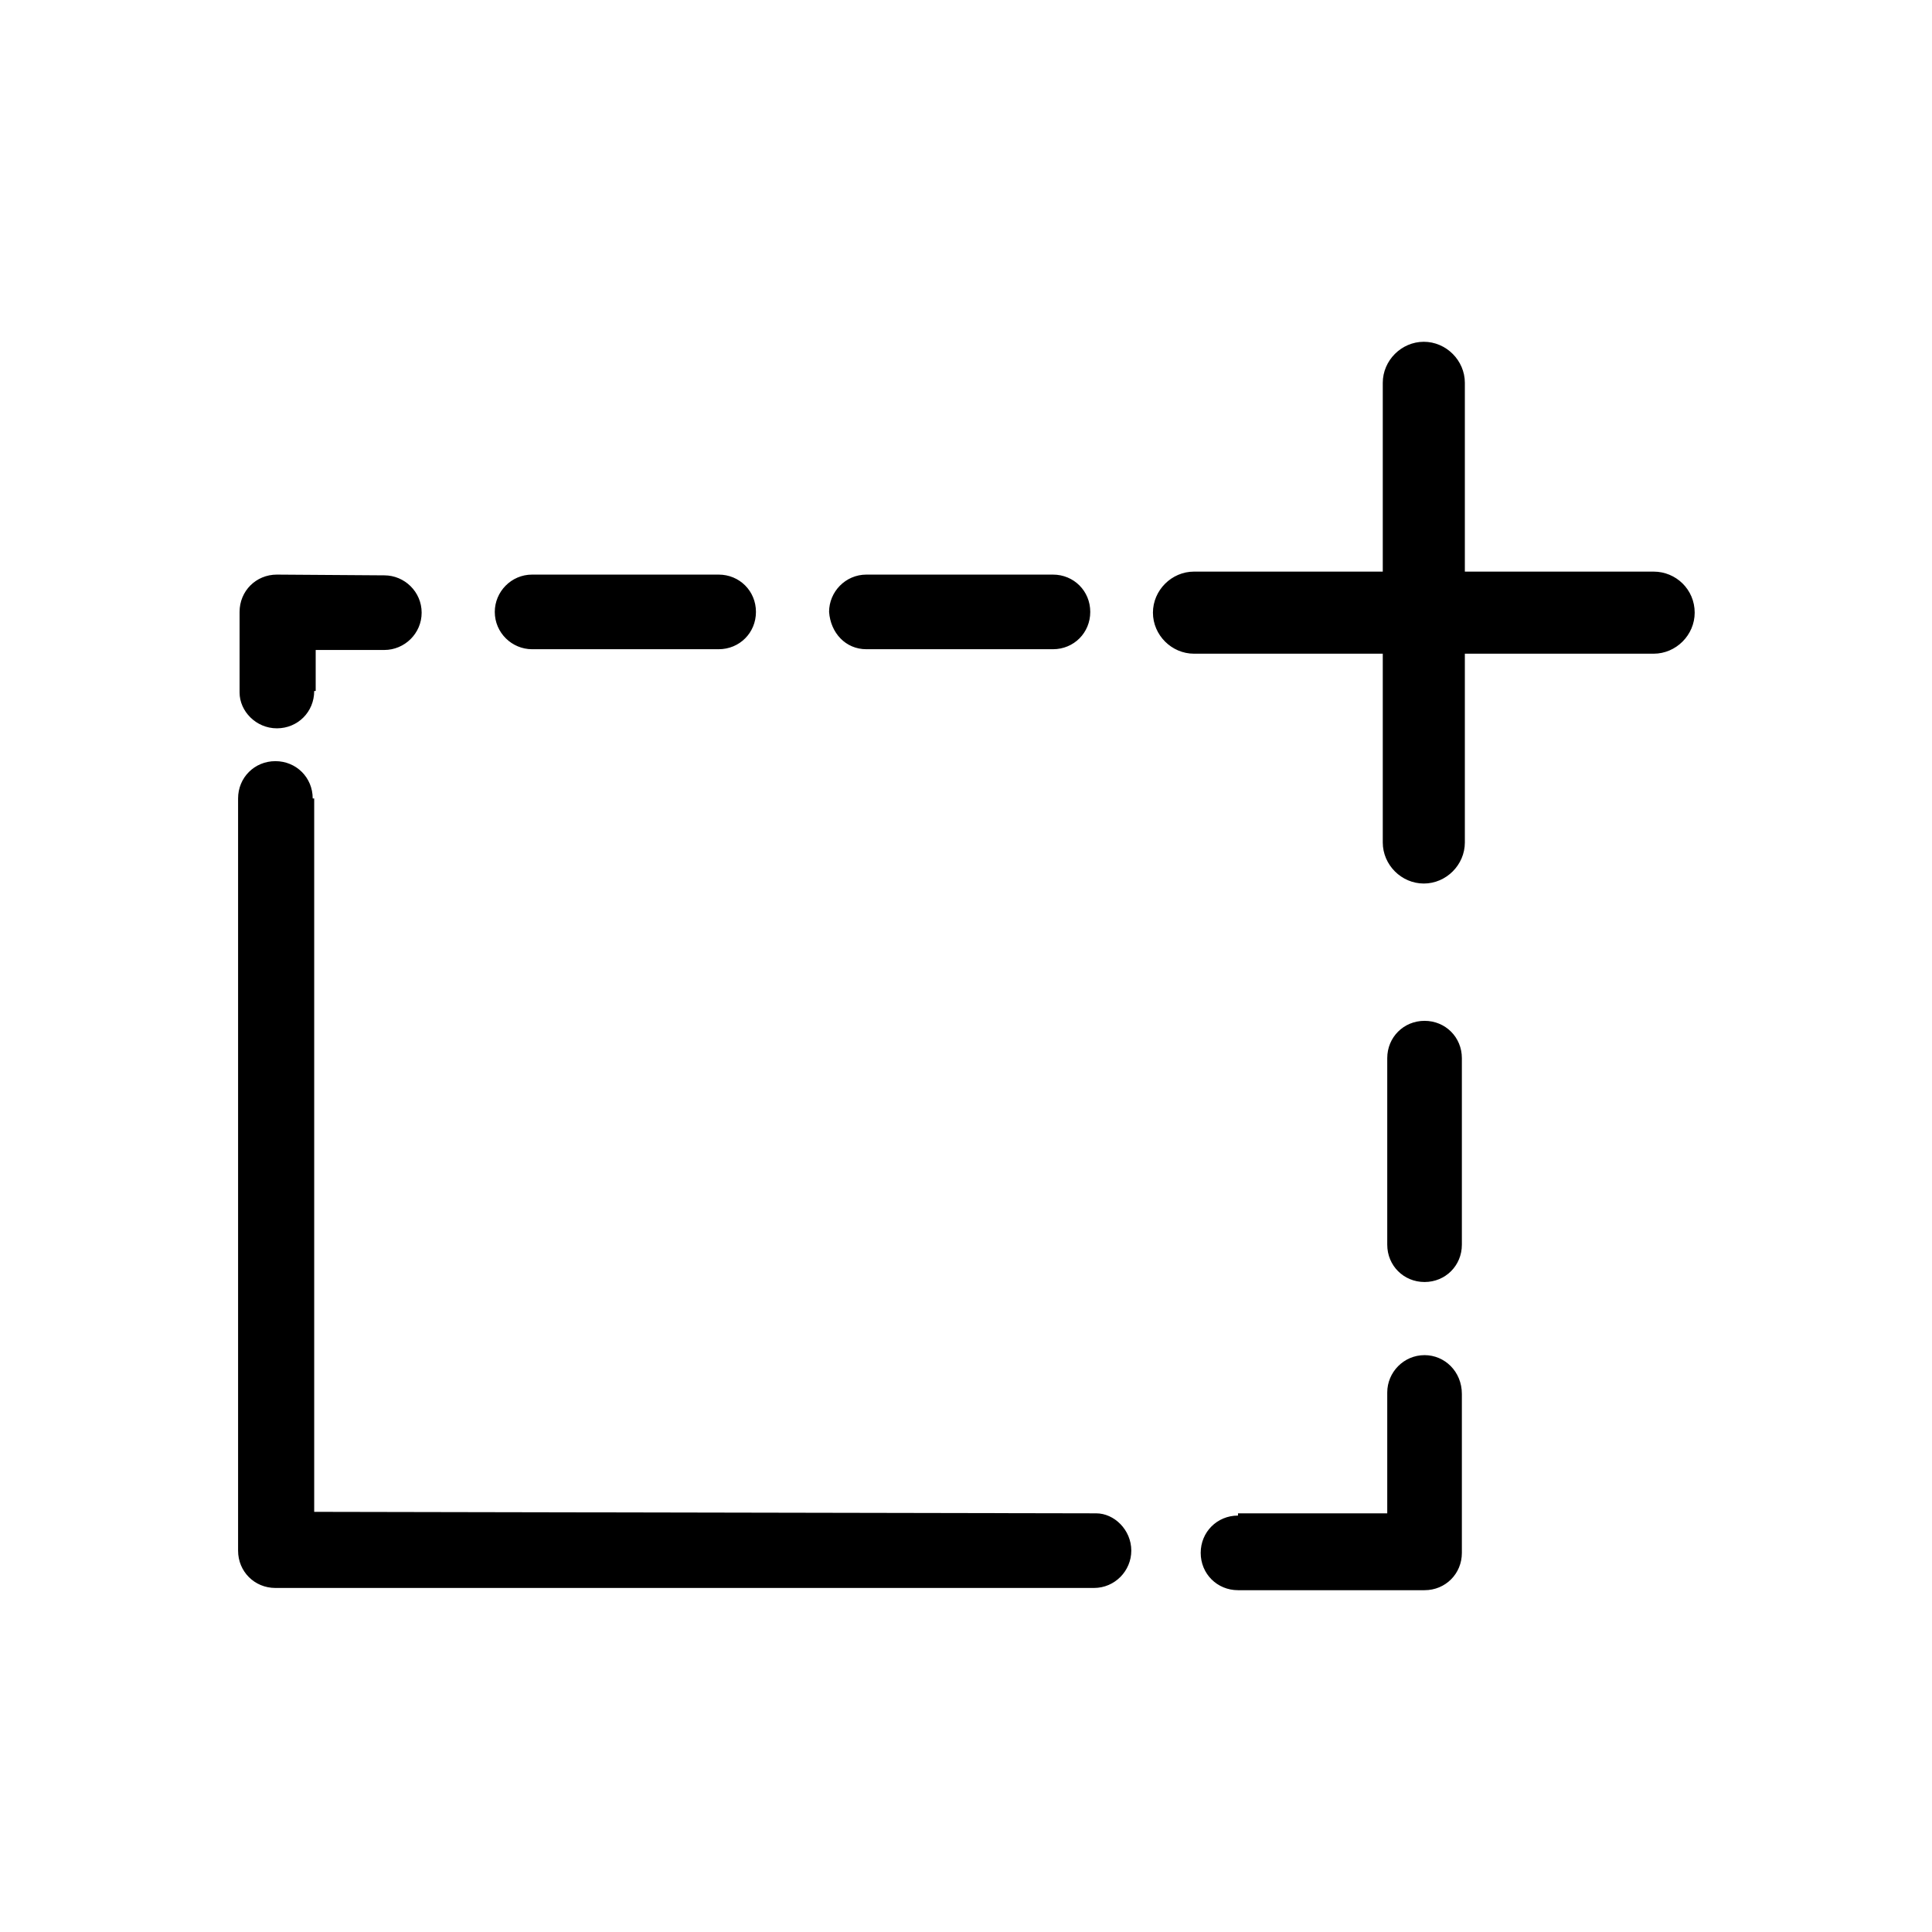
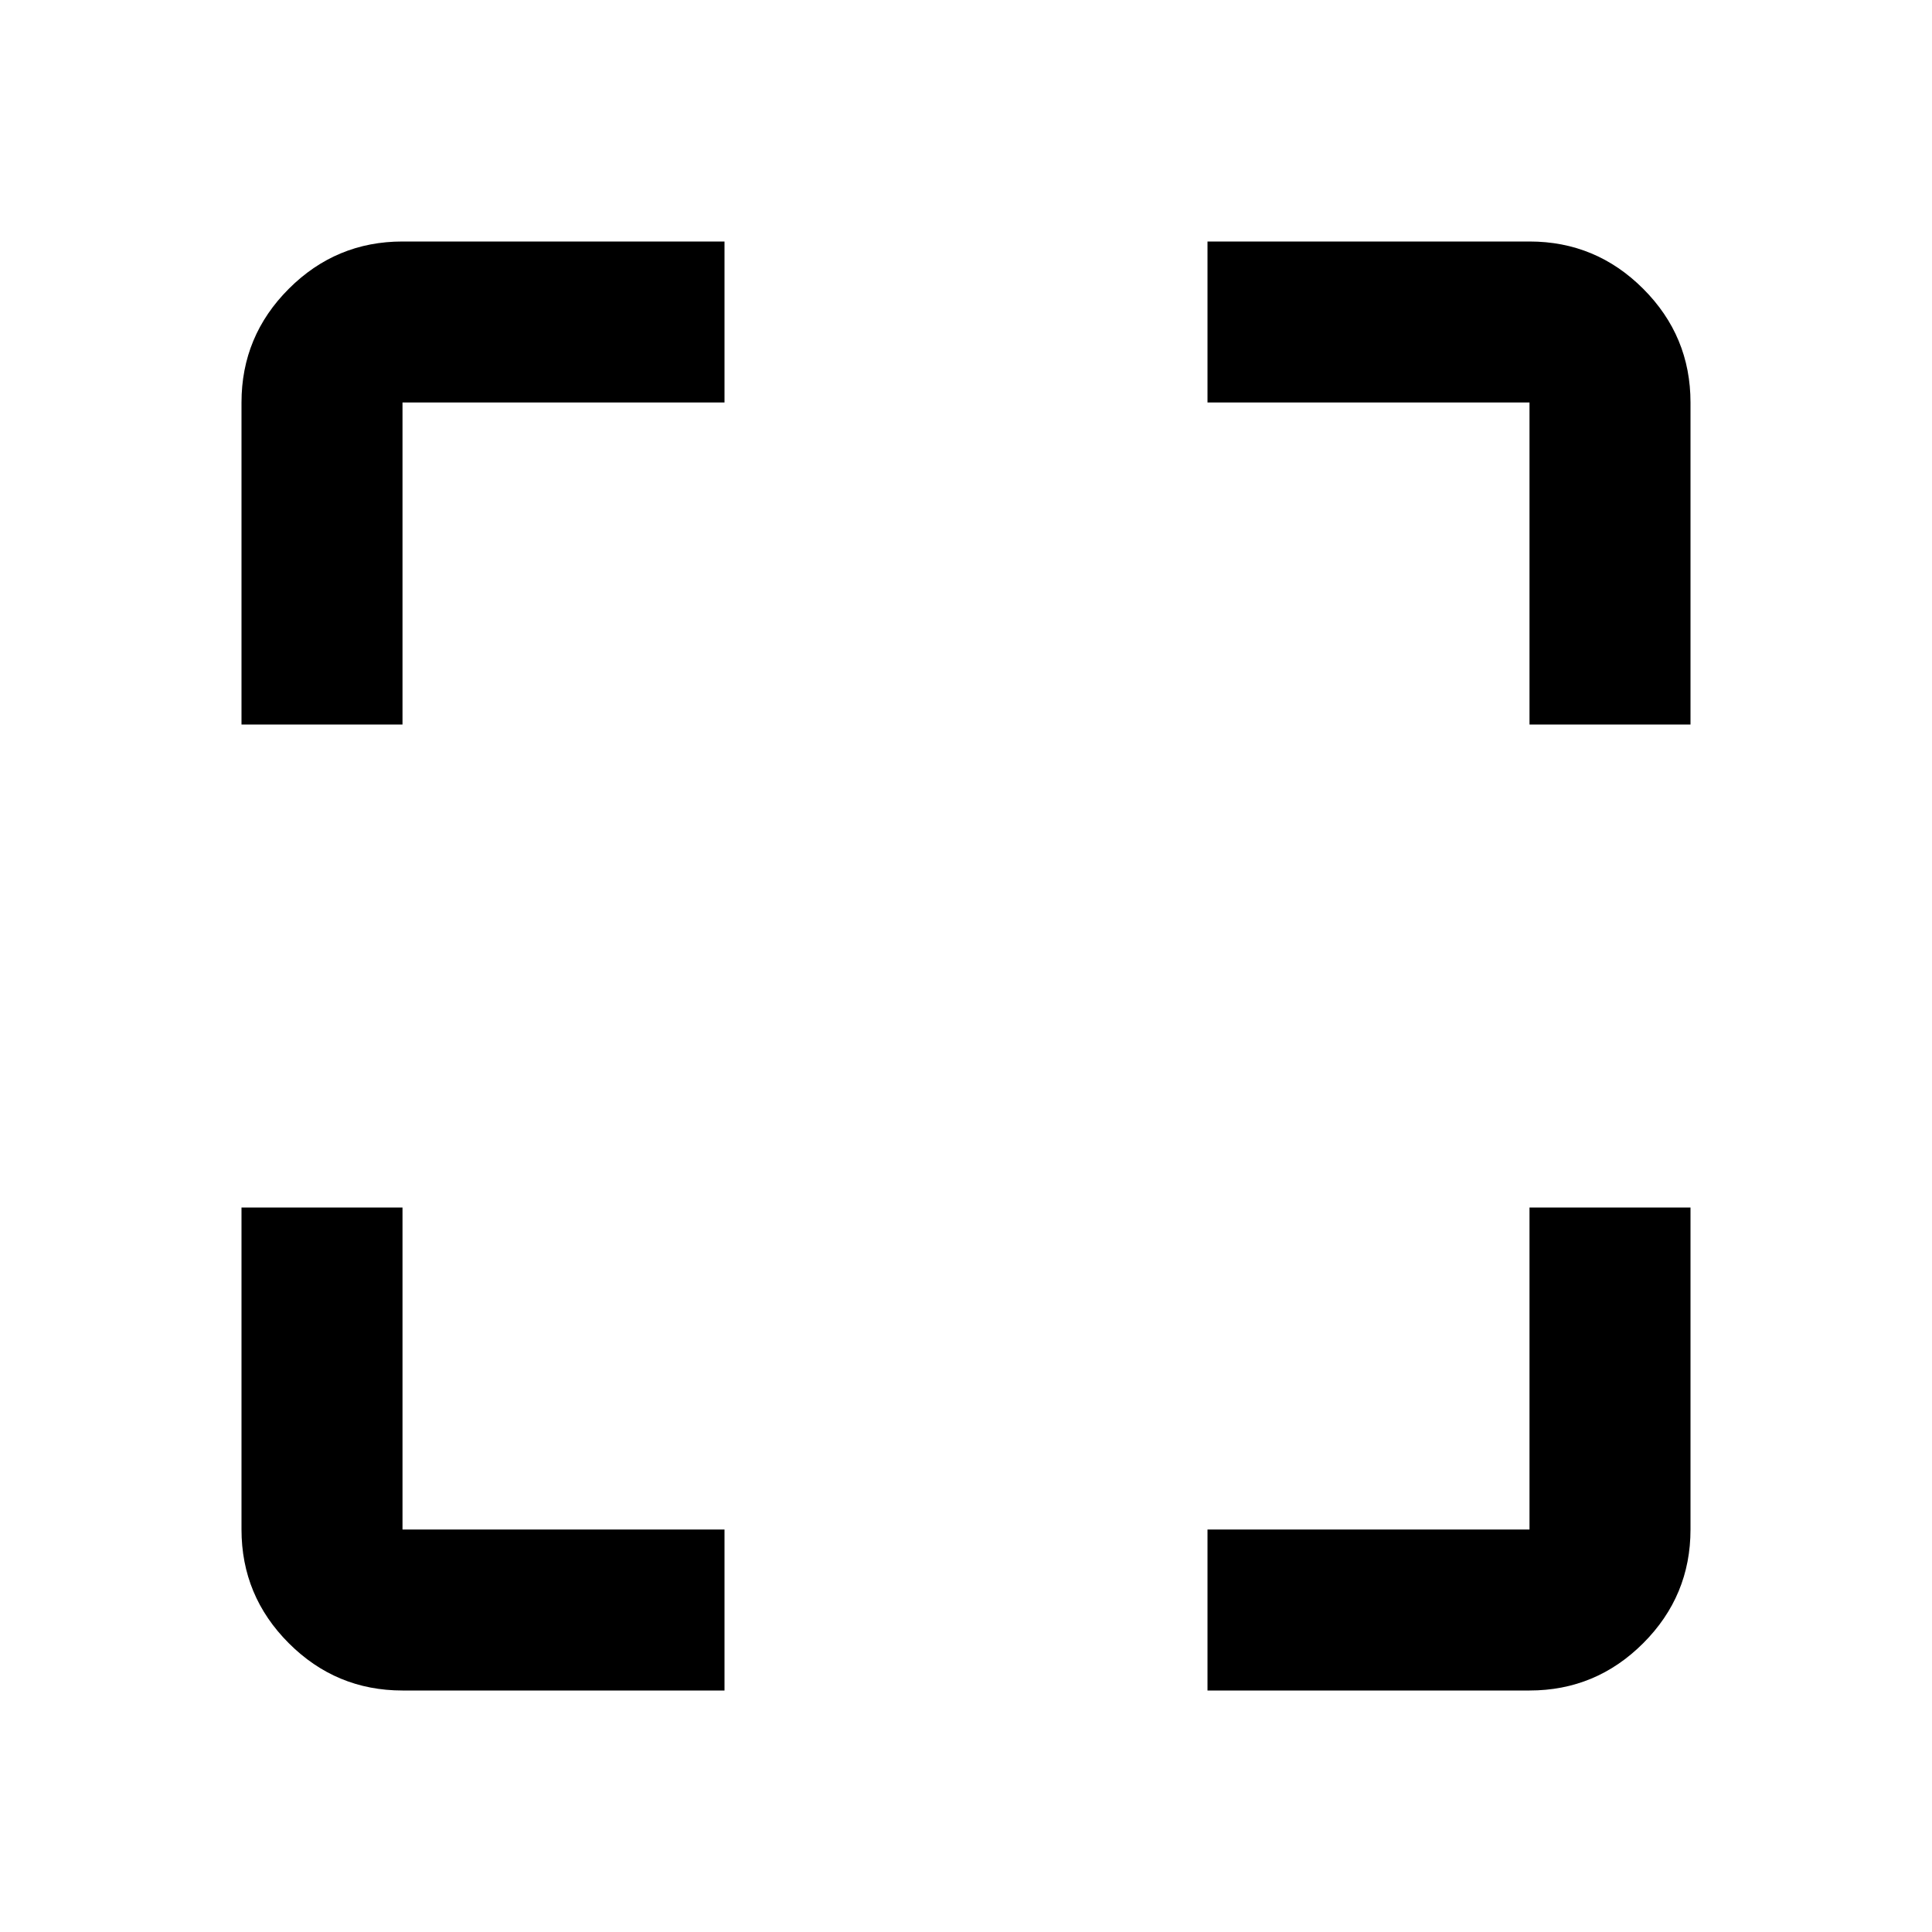
- <svg xmlns="http://www.w3.org/2000/svg" viewBox="0 0 1024 1024">
-   <path fill="currentColor" d="M876.466 302.968H776.403V202.905c0-11.865-9.888-21.753-21.753-21.753s-21.753 9.888-21.753 21.753v100.063H632.834c-11.865 0-21.753 9.888-21.753 21.753s9.888 21.753 21.753 21.753h100.063v100.063c0 11.865 9.888 21.753 21.753 21.753s21.753-9.888 21.753-21.753V346.474H876.466c11.865 0 21.753-9.888 21.753-21.753 0-12.261-9.888-21.753-21.753-21.753zM146.755 386.025c11.074 0 19.775-8.701 19.775-19.775h0.791v-21.753h36.387c10.679 0 19.775-8.701 19.775-19.775s-9.097-19.775-19.775-19.775l-56.953-0.396c-11.074 0-19.775 8.701-19.775 19.775v42.715c0 9.888 8.701 18.984 19.775 18.984z m135.264-41.924h98.877c11.074 0 19.775-8.701 19.775-19.775s-8.701-19.775-19.775-19.775h-98.877c-11.074 0-19.775 9.097-19.775 19.775 0 11.074 9.097 19.775 19.775 19.775z m177.188 0h98.877c11.074 0 19.775-8.701 19.775-19.775s-8.701-19.775-19.775-19.775h-98.877c-11.074 0-19.775 9.097-19.775 19.775 0.791 11.074 8.701 19.775 19.775 19.775zM774.821 560.839c0-11.074-8.701-19.775-19.775-19.775s-19.775 8.701-19.775 19.775v98.877c0 11.074 8.701 19.775 19.775 19.775s19.775-8.701 19.775-19.775v-98.877z m-19.775 157.412c-11.074 0-19.775 9.097-19.775 19.775v64.072h-79.102v1.187c-11.074 0-19.775 8.701-19.775 19.775s8.701 19.775 19.775 19.775h98.877c11.074 0 19.775-8.701 19.775-19.775V738.818c0-11.865-9.097-20.566-19.775-20.566zM581.022 802.099L166.53 801.308V423.202h-0.791c0-11.074-8.701-19.775-19.775-19.775s-19.775 8.701-19.775 19.775V821.874c0 11.074 8.701 19.775 19.775 19.775H579.836c11.074 0 19.775-9.097 19.775-19.775 0-11.074-9.097-19.775-18.589-19.775z" />
+ <svg xmlns="http://www.w3.org/2000/svg" viewBox="0 -960 960 960">
+   <path fill="currentColor" d="M200-120q-33 0-56.5-23.5T120-200v-160h80v160h160v80H200Zm400 0v-80h160v-160h80v160q0 33-23.5 56.5T760-120H600ZM120-600v-160q0-33 23.5-56.5T200-840h160v80H200v160h-80Zm640 0v-160H600v-80h160q33 0 56.5 23.5T840-760v160h-80Z" />
</svg>
